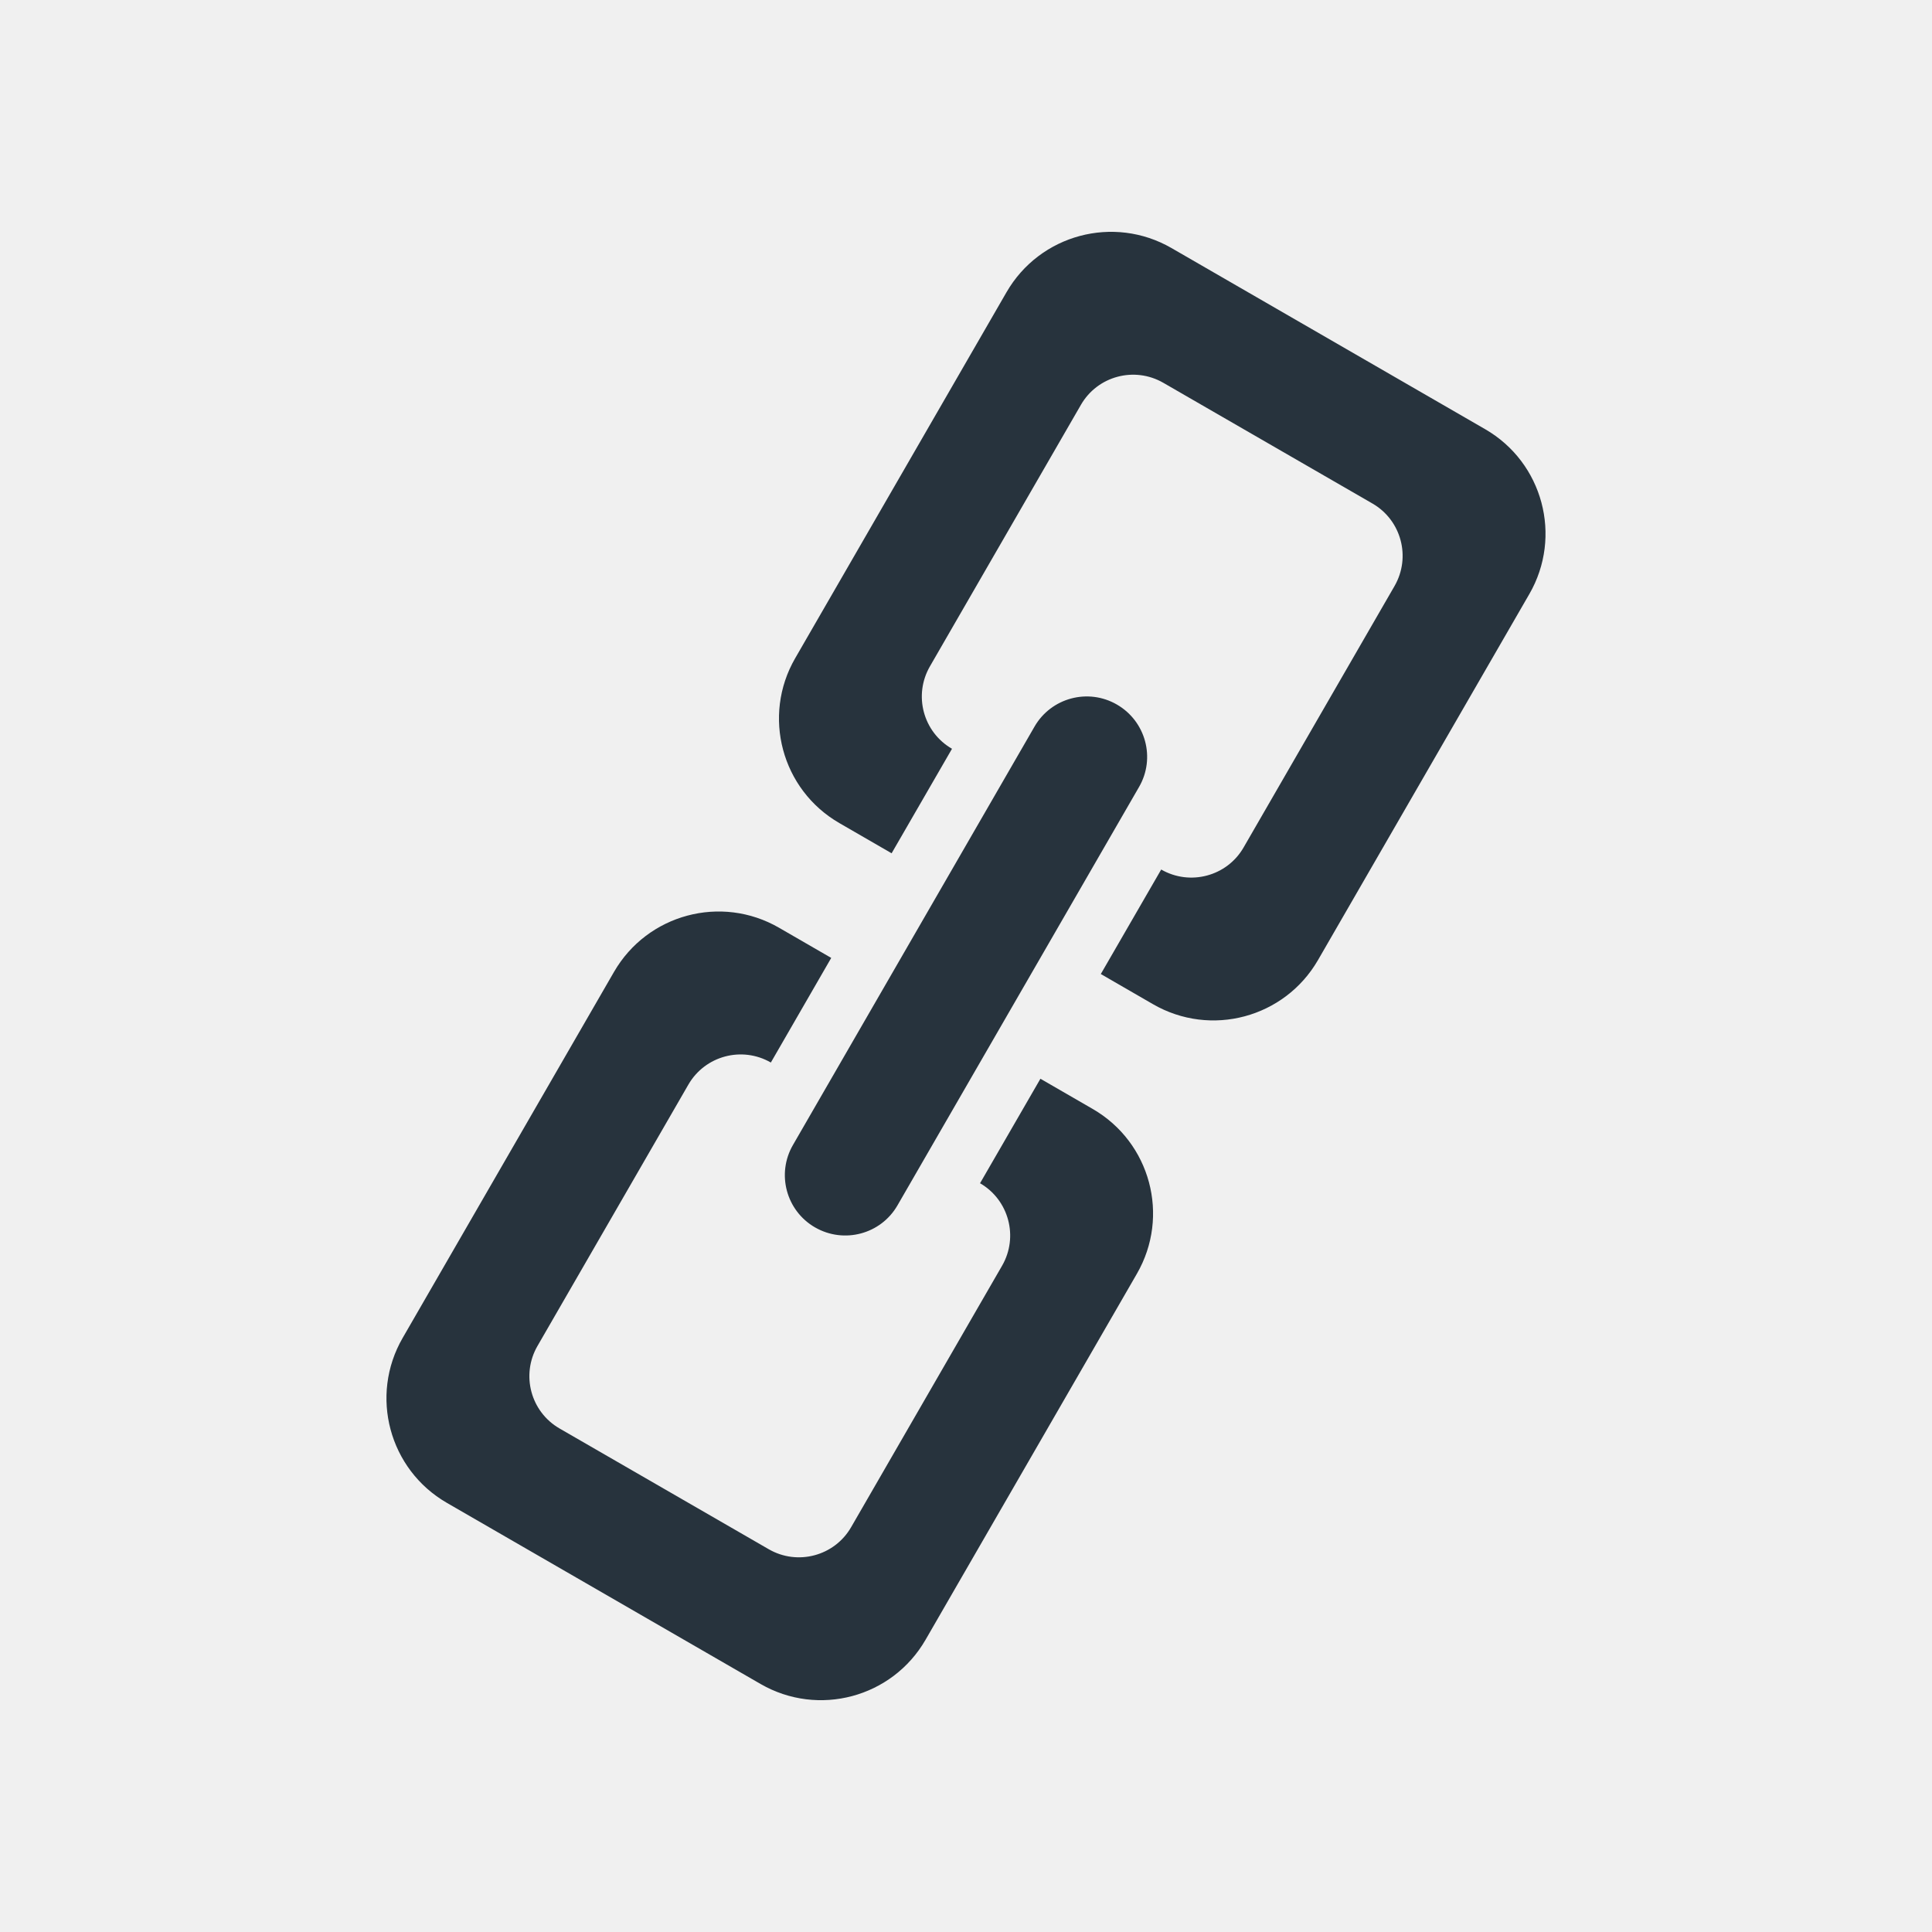
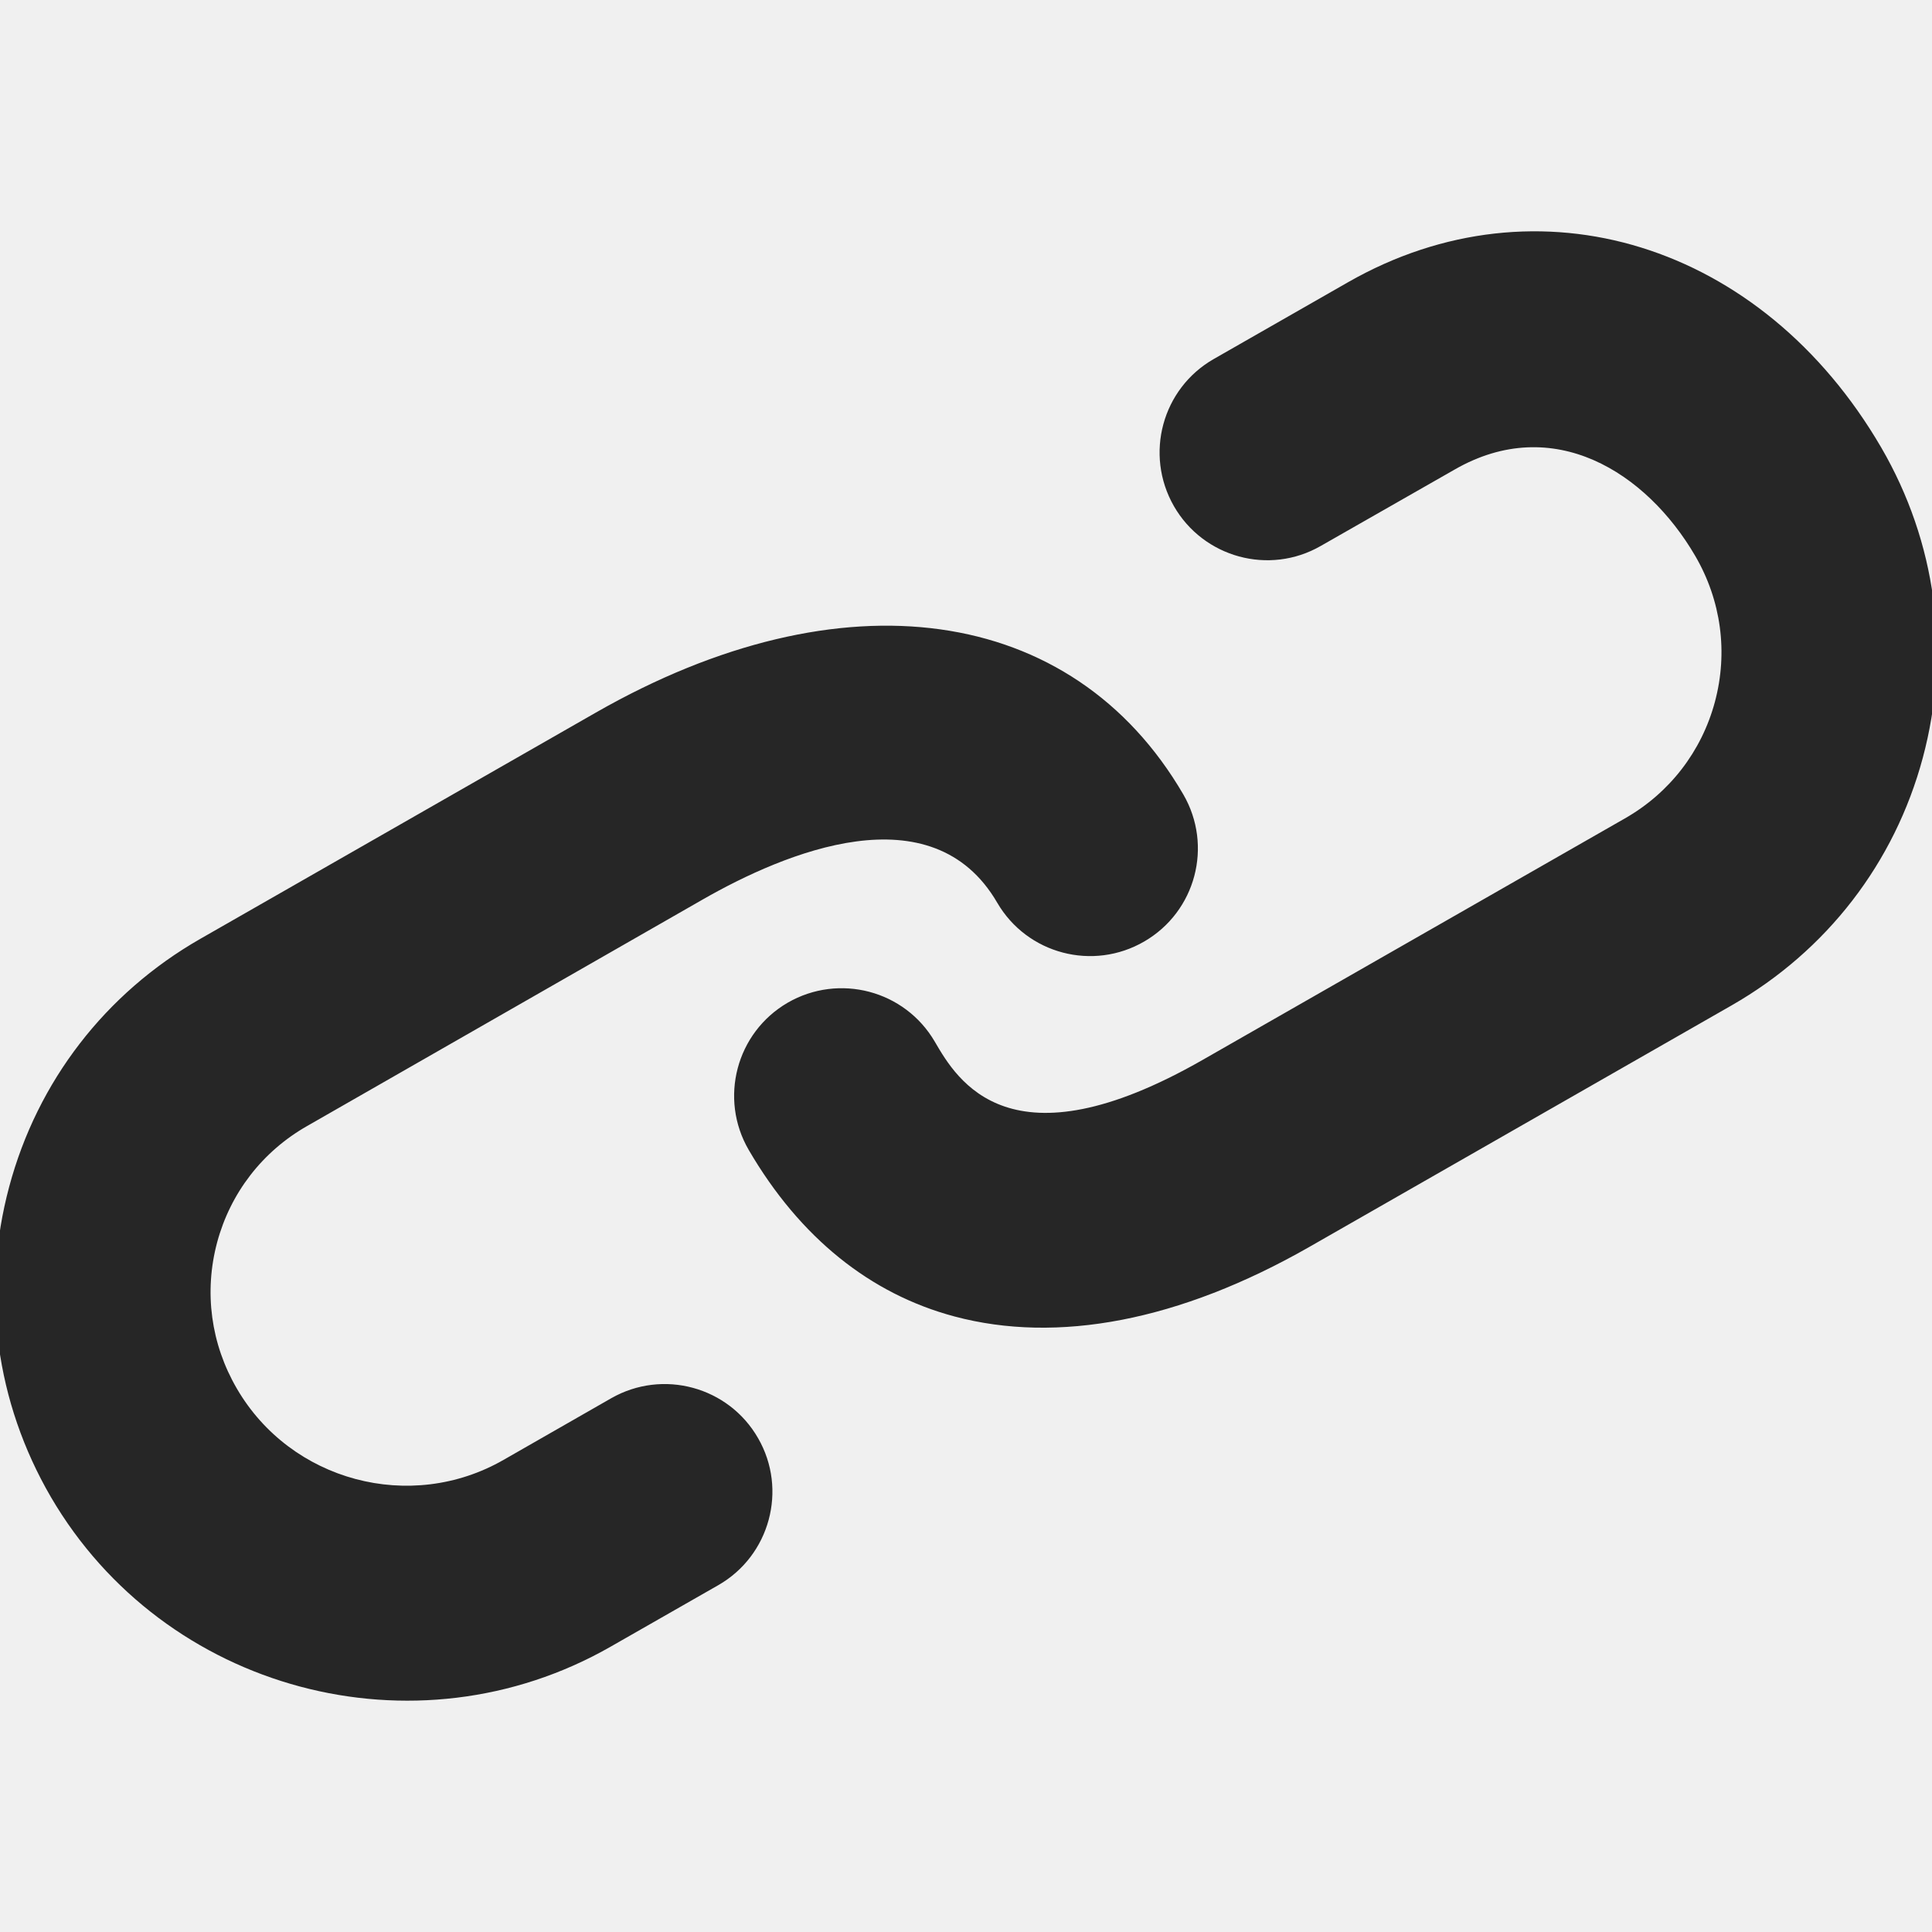
- <svg xmlns="http://www.w3.org/2000/svg" version="1.1" width="90" height="90" viewBox="0 0 90 90">
-   <path fill="#27333d" d="M71.241 27.675l-9.844 17.049c-1.555 2.689-4.992 3.611-7.684 2.056l-2.433-1.406 2.813-4.868c1.344 0.773 3.066 0.315 3.839-1.029l7.031-12.178c0.776-1.347 0.315-3.066-1.027-3.842l-9.745-5.625c-1.347-0.776-3.066-0.315-3.839 1.029l-7.031 12.178c-0.779 1.347-0.318 3.066 1.027 3.842l-2.813 4.868-2.433-1.406c-2.692-1.553-3.614-4.992-2.059-7.681l9.844-17.049c1.555-2.692 4.992-3.611 7.684-2.059l14.611 8.438c2.692 1.552 3.614 4.992 2.059 7.684zM37.969 57.178c-1.347-0.776-1.808-2.498-1.029-3.842l11.25-19.485c0.776-1.347 2.498-1.808 3.842-1.029s1.808 2.498 1.027 3.842l-11.25 19.485c-0.773 1.344-2.492 1.803-3.839 1.029zM35.91 49.497v0c-1.347-0.776-3.066-0.315-3.842 1.027l-7.031 12.178c-0.776 1.347-0.315 3.066 1.029 3.842l9.745 5.625c1.344 0.776 3.066 0.315 3.839-1.029l7.031-12.178c0.776-1.344 0.315-3.066-1.027-3.842v0l2.813-4.868 2.433 1.406c2.692 1.553 3.614 4.989 2.059 7.681l-9.844 17.049c-1.555 2.692-4.992 3.611-7.684 2.059l-14.614-8.438c-2.692-1.555-3.614-4.992-2.059-7.684l9.844-17.049c1.555-2.692 4.995-3.614 7.687-2.059l2.433 1.406-2.813 4.874z" />
+ <svg xmlns="http://www.w3.org/2000/svg" version="1.1" x="0px" y="0px" width="100px" height="100px" viewBox="0 0 100 100" enable-background="new 0 0 100 100" xml:space="preserve">
+   <g id="dollar-grey-dark" display="none">
+     <g display="inline">
+       <g>
+         <path fill-rule="evenodd" clip-rule="evenodd" fill="#262626" d="M98.712,18.965l0.007-0.004     c-0.018-0.031-0.037-0.057-0.055-0.086c-0.017-0.03-0.029-0.059-0.047-0.089l-0.006,0.003c-2.26-3.752-5.473-4.168-5.473-4.168     S78.308,9.166,69.452,7.884c-8.855-1.282-14.38,1.292-14.38,1.292L2.966,39.261c0,0-4.923,2.507-2.084,7.423     C3.72,51.6,13.337,68.258,13.337,68.258h0c1.027,1.779,9.685,16.775,12.353,21.397c2.839,4.916,7.472,1.906,7.472,1.906     l52.107-30.085c0,0,4.99-3.495,8.309-11.806c3.317-8.31,6.01-23.882,6.01-23.882S100.834,22.798,98.712,18.965z M79.52,40.919     c-4.772,2.755-10.873,1.12-13.628-3.651c-2.755-4.772-1.12-10.873,3.652-13.628c4.771-2.755,10.873-1.12,13.628,3.652     C85.927,32.063,84.29,38.164,79.52,40.919z" />
+       </g>
+     </g>
+   </g>
+   <g id="dollar-white" display="none">
+     <g display="inline">
+       <g>
+         <path fill-rule="evenodd" clip-rule="evenodd" fill="#FFFFFF" d="M98.734,18.965l0.007-0.004     c-0.018-0.031-0.036-0.057-0.055-0.086c-0.017-0.03-0.029-0.059-0.047-0.089l-0.007,0.003c-2.259-3.752-5.472-4.168-5.472-4.168     S78.33,9.166,69.475,7.884c-8.855-1.282-14.38,1.292-14.38,1.292L2.988,39.261c0,0-4.923,2.507-2.084,7.423     C3.742,51.6,13.359,68.258,13.359,68.258h0c1.027,1.779,9.684,16.775,12.352,21.397c2.84,4.916,7.473,1.906,7.473,1.906     l52.106-30.085c0,0,4.99-3.495,8.309-11.806c3.317-8.31,6.01-23.882,6.01-23.882S100.856,22.798,98.734,18.965z M79.542,40.919     c-4.772,2.755-10.873,1.12-13.628-3.651c-2.755-4.772-1.12-10.873,3.652-13.628c4.771-2.755,10.873-1.12,13.628,3.652     C85.949,32.063,84.313,38.164,79.542,40.919z" />
+       </g>
+     </g>
+   </g>
+   <g id="calendar-grey-dark" display="none">
+     <g display="inline">
+       <g>
+         <path fill-rule="evenodd" clip-rule="evenodd" fill="#262626" d="M53.86,17.684h-8.001v36.481h28.067V46.14H53.86V17.684z      M50.008,0C22.389,0,0,22.454,0,50.152c0,27.697,22.389,50.15,50.008,50.15c27.618,0,50.007-22.453,50.007-50.15     C100.015,22.454,77.626,0,50.008,0z M50.007,92.279C26.807,92.279,8,73.419,8,50.152C8,26.886,26.807,8.025,50.007,8.025     c23.2,0,42.007,18.861,42.007,42.127C92.014,73.419,73.207,92.279,50.007,92.279z" />
+       </g>
+     </g>
+   </g>
+   <g id="calendar-white" display="none">
+     <g display="inline">
+       <g>
+         <path fill-rule="evenodd" clip-rule="evenodd" fill="#FFFFFF" d="M53.713,17.533h-8.001v36.481h28.067v-8.025H53.713V17.533z      M49.86-0.151c-27.619,0-50.008,22.454-50.008,50.152c0,27.696,22.389,50.149,50.008,50.149     c27.618,0,50.007-22.453,50.007-50.149C99.867,22.302,77.479-0.151,49.86-0.151z M49.859,92.128     c-23.2,0-42.007-18.86-42.007-42.127c0-23.266,18.807-42.127,42.007-42.127s42.007,18.861,42.007,42.127     C91.866,73.268,73.06,92.128,49.859,92.128z" />
+       </g>
+     </g>
+   </g>
+   <g id="location-grey-dark" display="none">
+     <g display="inline">
+       <g>
+         <path fill-rule="evenodd" clip-rule="evenodd" fill="#262626" d="M99.956,14.231V0H0v14.231h5.724V85.77H0V100h99.956V85.77     h-6.379V14.231H99.956z M41.223,45.679H15.865V20.322h25.358V45.679z M83.155,80.102H57.798V20.323h25.357V80.102z" />
+       </g>
+     </g>
+   </g>
+   <g id="location-white" display="none">
+     <g display="inline">
+       <g>
+         <path fill-rule="evenodd" clip-rule="evenodd" fill="#FFFFFF" d="M99.979,14.231V0H0.022v14.231h5.724V85.77H0.022V100h99.957     V85.77H93.6V14.231H99.979z M41.245,45.68H15.887V20.322h25.358V45.68z M83.178,80.102H57.82V20.323h25.357V80.102z" />
+       </g>
+     </g>
+   </g>
+   <g id="ticket-grey-dark" display="none">
+     <g display="inline">
+       <g>
+         <path fill-rule="evenodd" clip-rule="evenodd" fill="#262626" d="M22.354,83.359V46.718v-36.64c0,0,5.302-0.74,7.17-5.062     l-8.231,2.205c0,0,0.819,2.26-2.571,3.169c-3.39,0.908-3.81-1.459-3.81-1.459l-9.994,2.678C6.63,18.001,0,20.793,0,20.793     l8.643,32.254l8.642,32.254c0,0,7.139-0.898,8.852,5.494l3.813-1.021C28.714,84.254,22.354,83.359,22.354,83.359z M95.147,17.981     l-9.993-2.677c0,0-0.42,2.367-3.811,1.458c-3.39-0.909-2.57-3.168-2.57-3.168l-9.993-2.678c-1.713,6.392-8.851,5.495-8.851,5.495     l-8.643,32.254l-8.643,32.253c0,0,6.631,2.793,4.918,9.186l9.993,2.676c0,0,0.421-2.365,3.811-1.457s2.569,3.168,2.569,3.168     l9.995,2.678c1.712-6.393,8.851-5.494,8.851-5.494l8.642-32.254l8.643-32.255C100.065,27.165,93.436,24.374,95.147,17.981z      M36.016,80.887l9.24-34.482l9.24-34.483c0,0,6.792,0.847,9.095-4.801c-0.271-0.753-0.444-1.603-0.444-2.593H52.8     c0,0,0.207,2.395-3.303,2.395c-3.509,0-3.303-2.395-3.303-2.395H35.848c0,6.618-7.127,7.598-7.127,7.598v33.392V78.91     c0,0,7.127,0.98,7.127,7.598h5.431C40.144,82.637,36.016,80.887,36.016,80.887z" />
+       </g>
+     </g>
+   </g>
+   <g id="ticket-white" display="none">
+     <g display="inline">
+       <g>
+         <path fill-rule="evenodd" clip-rule="evenodd" fill="#FFFFFF" d="M35.983,80.887l9.24-34.482l9.24-34.482     c0,0,6.792,0.847,9.095-4.802c-0.271-0.753-0.444-1.603-0.444-2.592H52.768c0,0,0.207,2.395-3.303,2.395     c-3.509,0-3.303-2.395-3.303-2.395H35.815c0,6.618-7.127,7.598-7.127,7.598V78.91c0,0,7.127,0.98,7.127,7.598h5.431     C40.111,82.637,35.983,80.887,35.983,80.887z M22.321,83.359V10.078c0,0,5.302-0.74,7.17-5.062L21.26,7.221     c0,0,0.819,2.26-2.571,3.169c-3.39,0.908-3.81-1.459-3.81-1.459l-9.994,2.678c1.712,6.393-4.918,9.184-4.918,9.184L8.61,53.047     l8.642,32.254c0,0,7.139-0.898,8.852,5.494l3.813-1.021C28.681,84.254,22.321,83.359,22.321,83.359z M95.115,17.981l-9.994-2.677     c0,0-0.42,2.367-3.811,1.458c-3.389-0.909-2.57-3.168-2.57-3.168l-9.992-2.678c-1.713,6.392-8.852,5.495-8.852,5.495     l-8.643,32.254l-8.643,32.253c0,0,6.631,2.793,4.918,9.186l9.994,2.676c0,0,0.42-2.365,3.811-1.457     c3.389,0.908,2.568,3.168,2.568,3.168l9.996,2.678c1.711-6.393,8.85-5.494,8.85-5.494l8.643-32.254l8.643-32.255     C100.033,27.165,93.402,24.374,95.115,17.981z" />
+       </g>
+     </g>
+   </g>
+   <g id="link-grey-dark">
+     <path fill="#262626" d="M31.634,72.374l-5.563,3.185c-4.82,2.77-11.02,1.112-13.812-3.687c-1.347-2.313-1.707-4.995-1.02-7.569   c0.687-2.552,2.339-4.7,4.657-6.02l20.477-11.725c4.248-2.432,11.866-5.639,15.242,0.164c1.549,2.66,4.957,3.555,7.617,2.006   c2.662-1.549,3.561-4.951,2.014-7.612c-5.738-9.848-17.668-11.517-30.408-4.231L10.362,48.598   c-4.913,2.814-8.425,7.373-9.886,12.826S-0.223,72.57,2.629,77.478c2.934,5.028,7.646,8.409,12.891,9.815   c5.251,1.407,11.032,0.829,16.086-2.061l5.574-3.185c2.666-1.527,3.593-4.941,2.061-7.603   C37.714,71.773,34.306,70.847,31.634,72.374z M97.373,23.165c-6.162-10.579-17.777-14.178-27.609-8.551l-6.943,3.97   c-2.666,1.527-3.594,4.93-2.061,7.612c1.527,2.661,4.93,3.599,7.602,2.062l6.938-3.959c5.092-2.923,9.918,0.142,12.443,4.472   c1.348,2.312,1.707,4.995,1.02,7.558s-2.346,4.712-4.656,6.031L62.254,54.857c-9.99,5.716-12.711,1.048-13.868-0.938   c-1.549-2.66-4.957-3.555-7.617-2.018c-2.662,1.549-3.562,4.963-2.013,7.623c2.661,4.56,6.315,7.461,10.649,8.616   c5.311,1.418,11.631,0.251,18.383-3.609l21.852-12.499c4.906-2.813,8.424-7.361,9.885-12.814   C100.988,33.766,100.219,28.062,97.373,23.165z" />
+   </g>
+   <g id="link-white" display="none">
+     <path display="inline" fill="#FFFFFF" d="M31.634,72.374l-5.563,3.185c-4.82,2.77-11.02,1.111-13.812-3.687   c-1.347-2.313-1.707-4.995-1.02-7.569c0.687-2.552,2.339-4.7,4.657-6.02l20.477-11.725c4.248-2.432,11.866-5.639,15.242,0.164   c1.549,2.66,4.957,3.555,7.617,2.006c2.662-1.549,3.561-4.951,2.014-7.612c-5.738-9.848-17.668-11.517-30.408-4.231L10.362,48.598   c-4.913,2.814-8.425,7.373-9.886,12.826S-0.223,72.57,2.629,77.477c2.934,5.029,7.646,8.41,12.891,9.816   c5.251,1.406,11.032,0.828,16.086-2.061l5.574-3.186c2.666-1.527,3.593-4.941,2.061-7.602   C37.714,71.773,34.306,70.847,31.634,72.374z M97.373,23.165c-6.162-10.579-17.777-14.178-27.609-8.551l-6.943,3.97   c-2.666,1.527-3.594,4.93-2.061,7.612c1.527,2.661,4.93,3.599,7.602,2.062l6.938-3.959c5.092-2.923,9.918,0.142,12.443,4.472   c1.348,2.312,1.707,4.995,1.02,7.558s-2.346,4.712-4.656,6.031L62.254,54.857c-9.99,5.716-12.711,1.048-13.868-0.938   c-1.549-2.66-4.957-3.555-7.617-2.018c-2.662,1.549-3.562,4.963-2.013,7.623c2.661,4.56,6.315,7.461,10.649,8.616   c5.311,1.418,11.631,0.251,18.383-3.609l21.852-12.499c4.906-2.813,8.424-7.361,9.885-12.814   C100.988,33.766,100.219,28.062,97.373,23.165z" />
+   </g>
</svg>
